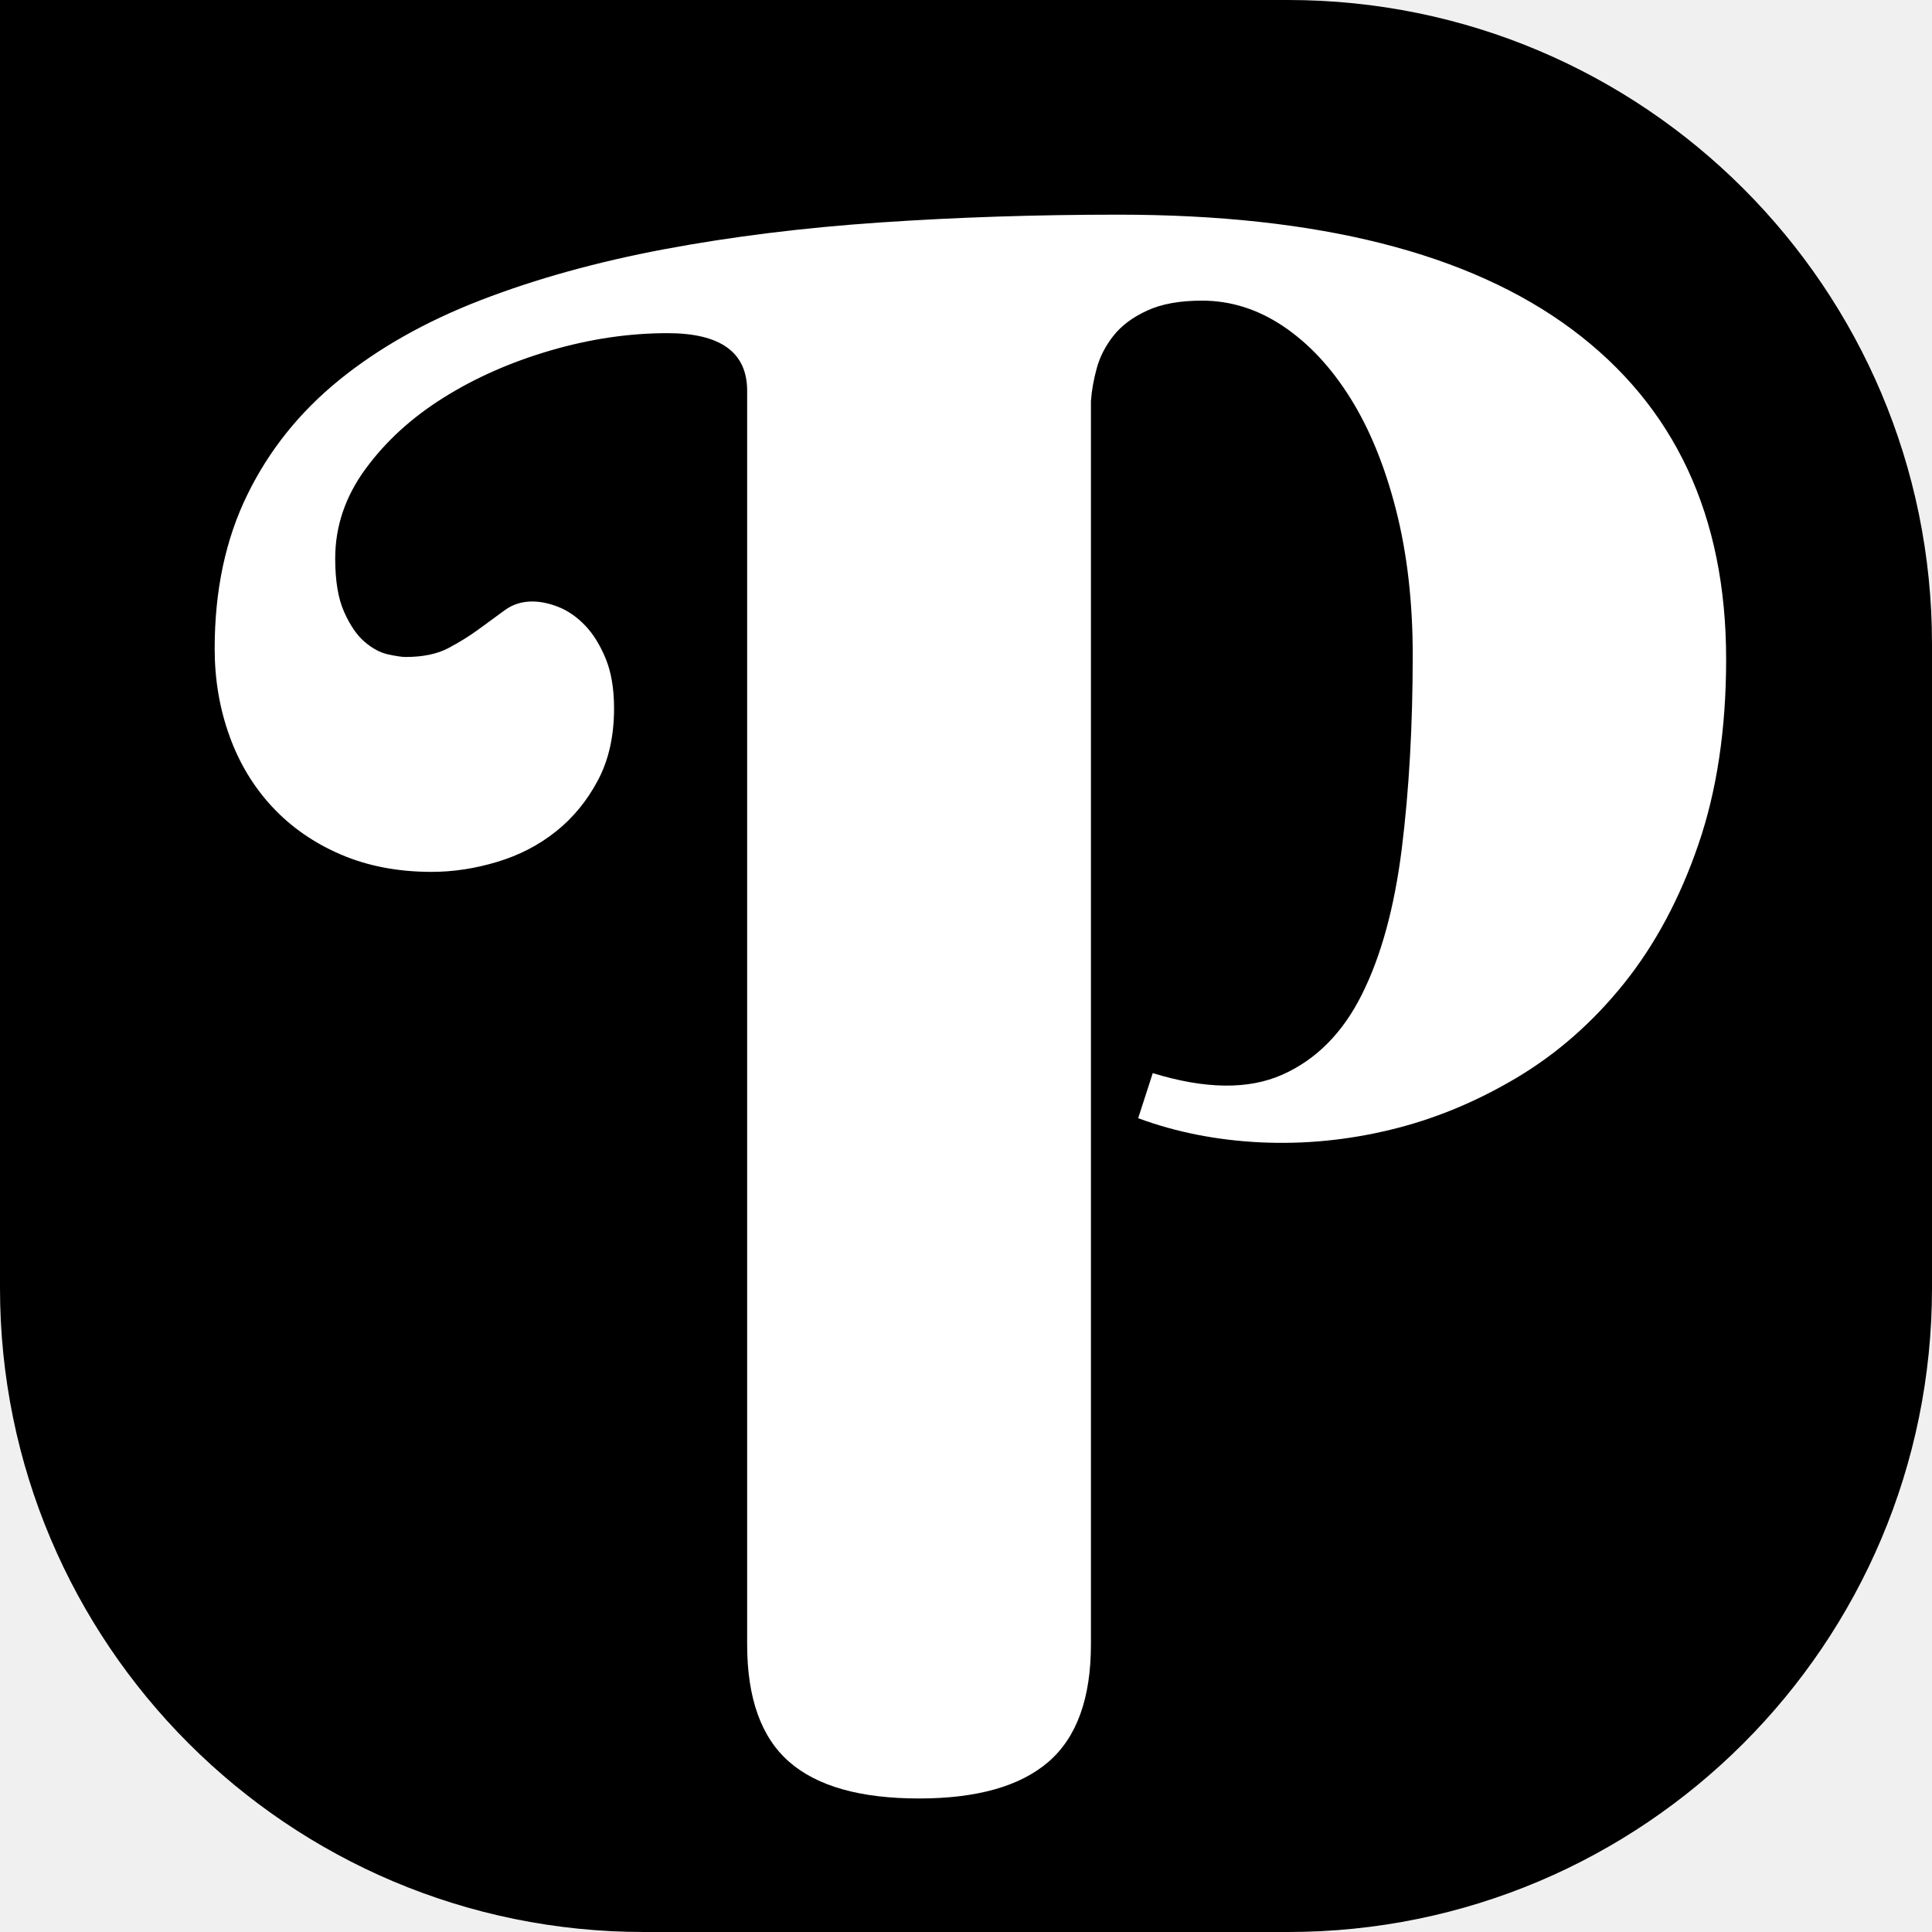
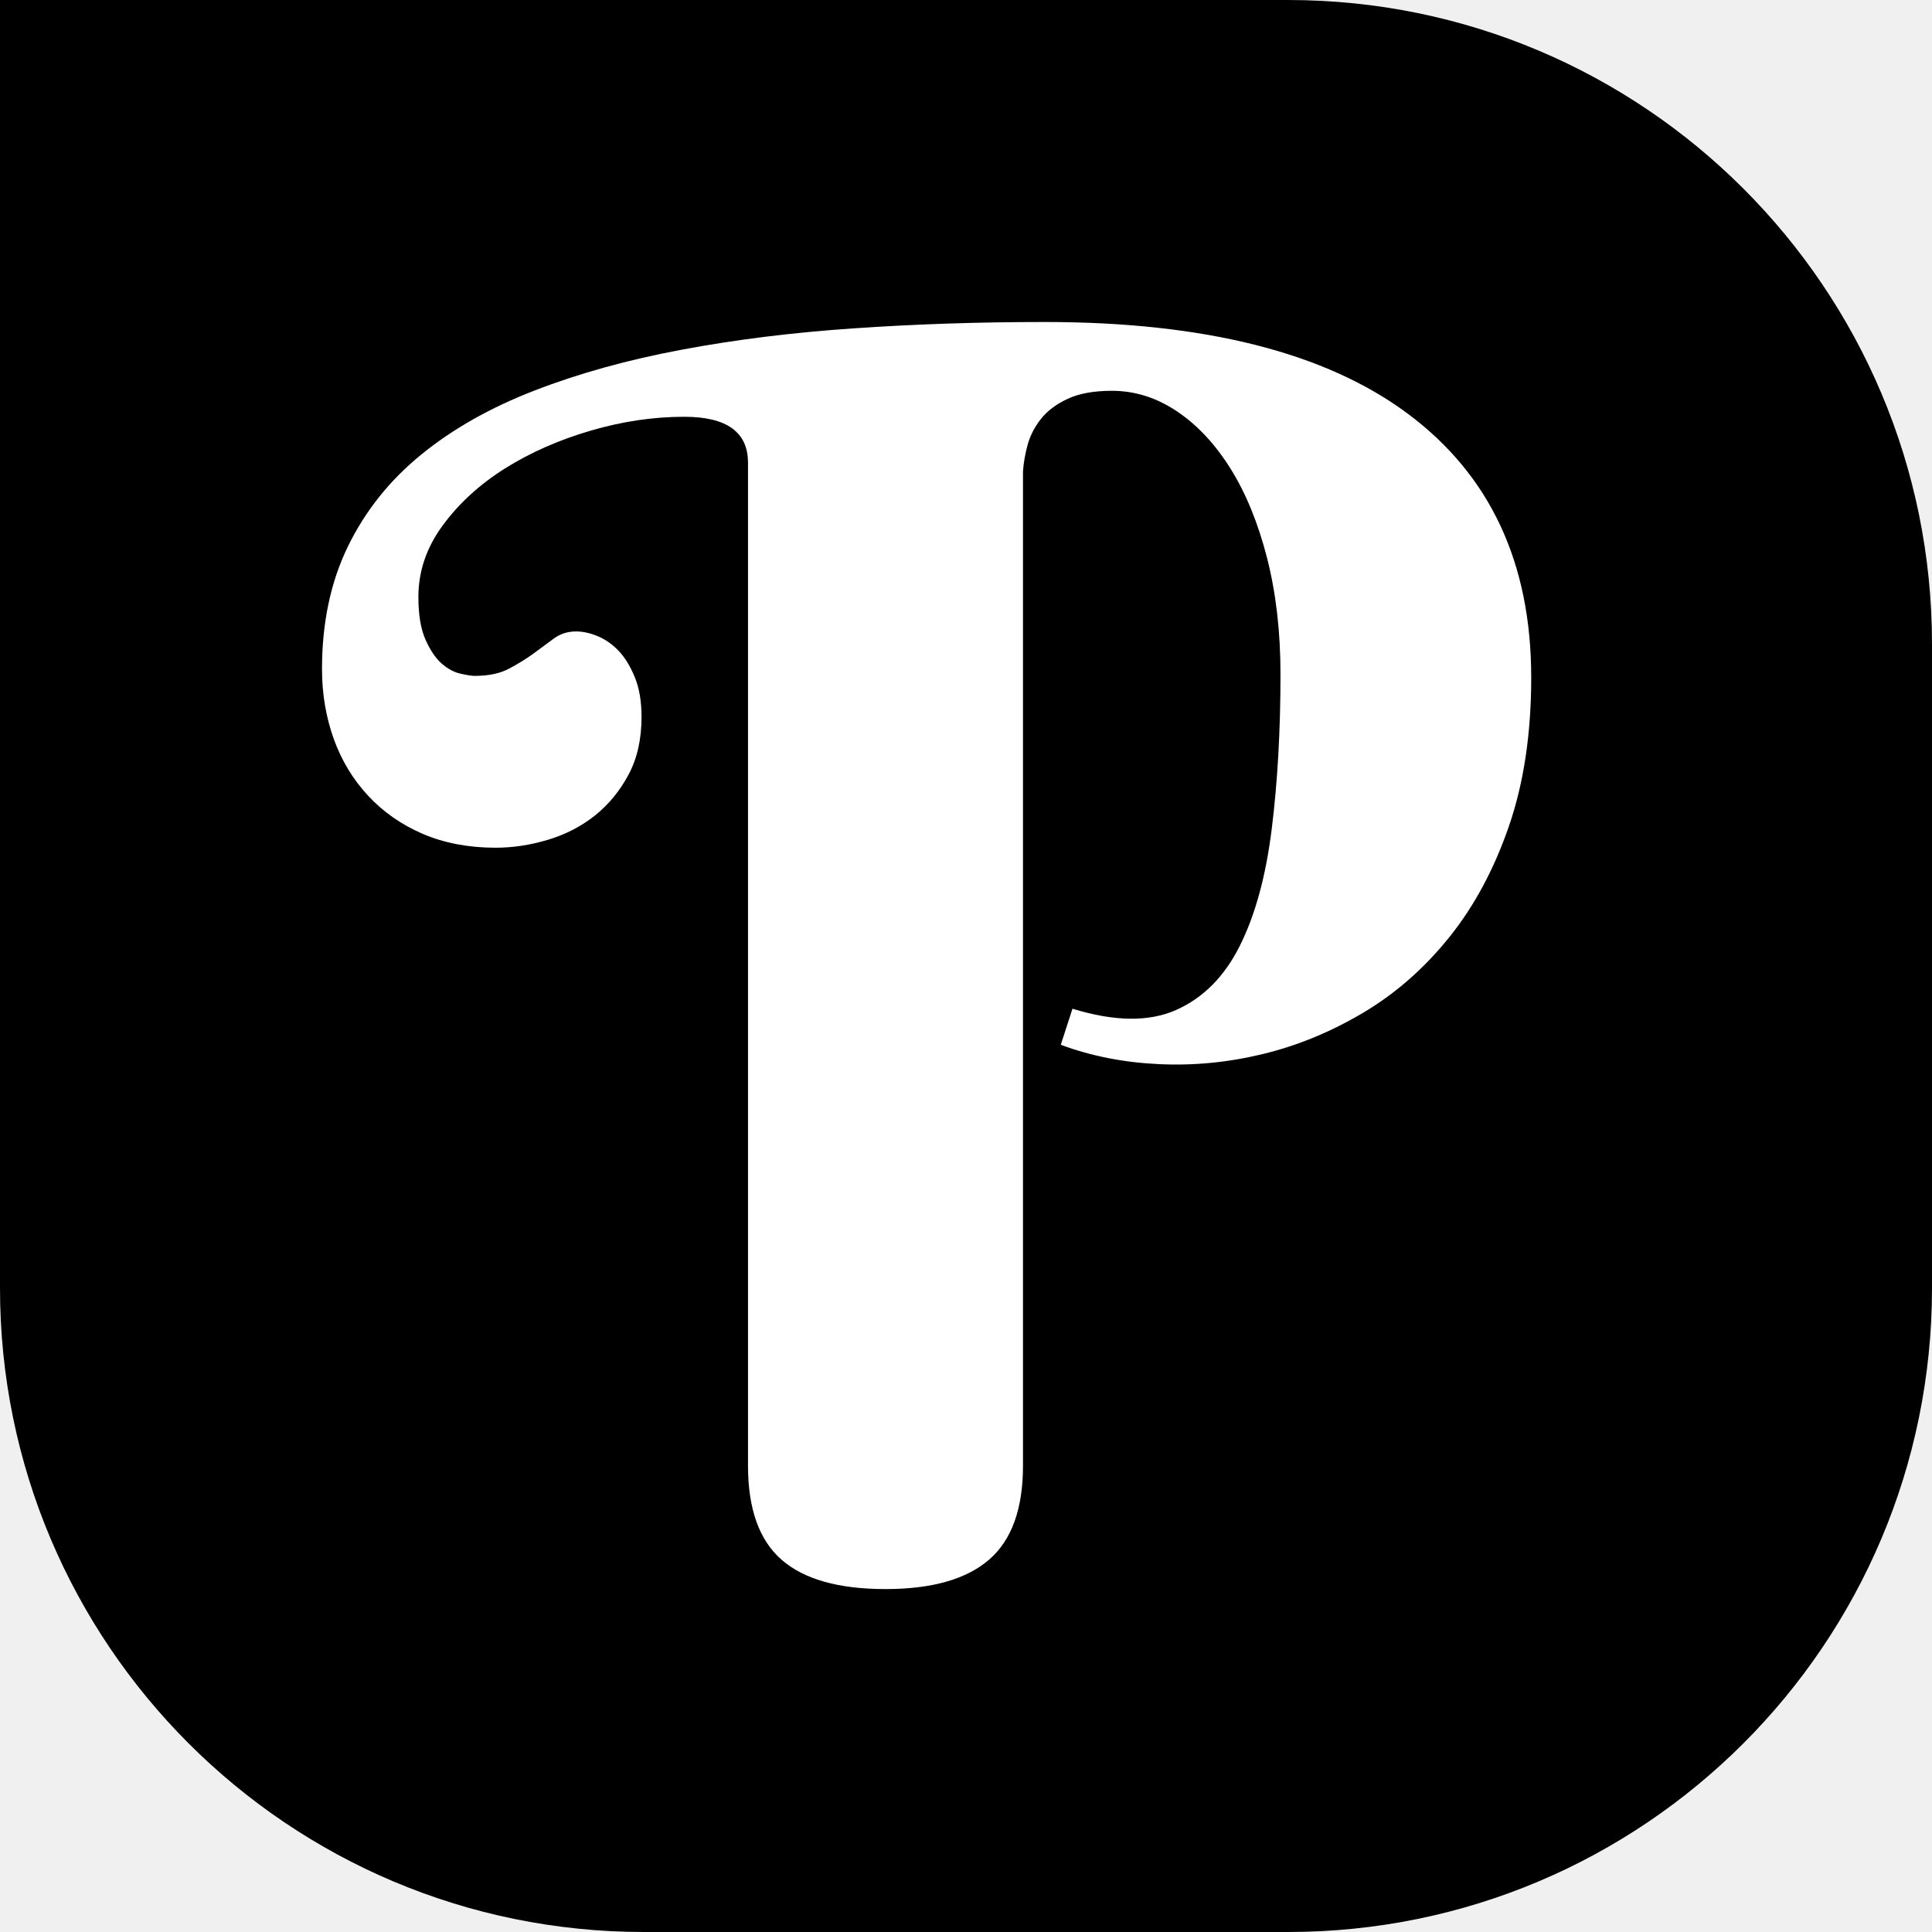
<svg xmlns="http://www.w3.org/2000/svg" width="18" height="18" viewBox="0 0 18 18" fill="none">
  <path fill="#000000" d="M0 12L0 0C0 0 0 0 0 0L12 0C15.314 0 18 2.686 18 6L18 12C18 15.314 15.314 18 12 18L6 18C2.686 18 0 15.314 0 12Z">
</path>
  <g>
-     <path fill="#FFFFFF" d="M10.164 15.32Q10.164 16.072 9.769 16.414Q9.373 16.756 8.562 16.756Q7.742 16.756 7.352 16.414Q6.961 16.072 6.961 15.32L6.961 3.641Q6.961 3.104 6.219 3.104Q5.682 3.104 5.13 3.265Q4.578 3.426 4.134 3.704Q3.689 3.982 3.406 4.368Q3.123 4.754 3.123 5.203Q3.123 5.516 3.206 5.701Q3.289 5.887 3.396 5.979Q3.504 6.072 3.616 6.097Q3.729 6.121 3.777 6.121Q4.021 6.121 4.178 6.038Q4.334 5.955 4.461 5.862Q4.588 5.77 4.7 5.687Q4.812 5.604 4.959 5.604Q5.076 5.604 5.208 5.657Q5.34 5.711 5.452 5.828Q5.564 5.945 5.643 6.136Q5.721 6.326 5.721 6.6Q5.721 6.99 5.569 7.273Q5.418 7.557 5.179 7.747Q4.939 7.938 4.632 8.03Q4.324 8.123 4.021 8.123Q3.553 8.123 3.177 7.962Q2.801 7.801 2.537 7.518Q2.273 7.234 2.137 6.854Q2 6.473 2 6.043Q2 5.232 2.303 4.612Q2.605 3.992 3.157 3.543Q3.709 3.094 4.48 2.796Q5.252 2.498 6.189 2.322Q7.127 2.146 8.196 2.073Q9.266 2 10.418 2Q13.211 2 14.646 3.069Q16.082 4.139 16.082 6.141Q16.082 7.117 15.823 7.869Q15.565 8.621 15.13 9.163Q14.695 9.705 14.129 10.042Q13.562 10.379 12.957 10.525Q12.352 10.672 11.741 10.643Q11.131 10.613 10.604 10.418L10.74 9.998Q11.473 10.223 11.946 10.013Q12.42 9.803 12.688 9.266Q12.957 8.729 13.06 7.908Q13.162 7.088 13.162 6.102Q13.162 5.359 13.006 4.749Q12.85 4.139 12.581 3.709Q12.312 3.279 11.956 3.04Q11.6 2.801 11.199 2.801Q10.887 2.801 10.687 2.894Q10.486 2.986 10.374 3.128Q10.262 3.27 10.218 3.431Q10.174 3.592 10.164 3.738L10.164 15.32Z">
+     <path fill="#FFFFFF" d="M9.531 13.656Q9.531 14.258 9.215 14.531Q8.898 14.805 8.25 14.805Q7.594 14.805 7.281 14.531Q6.969 14.258 6.969 13.656L6.969 4.312Q6.969 3.883 6.375 3.883Q5.945 3.883 5.504 4.012Q5.062 4.141 4.707 4.363Q4.352 4.586 4.125 4.895Q3.898 5.203 3.898 5.562Q3.898 5.812 3.965 5.961Q4.031 6.109 4.117 6.184Q4.203 6.258 4.293 6.277Q4.383 6.297 4.422 6.297Q4.617 6.297 4.742 6.23Q4.867 6.164 4.969 6.09Q5.07 6.016 5.16 5.949Q5.25 5.883 5.367 5.883Q5.461 5.883 5.566 5.926Q5.672 5.969 5.762 6.062Q5.852 6.156 5.914 6.309Q5.977 6.461 5.977 6.68Q5.977 6.992 5.855 7.219Q5.734 7.445 5.543 7.598Q5.352 7.75 5.105 7.824Q4.859 7.898 4.617 7.898Q4.242 7.898 3.941 7.77Q3.641 7.641 3.43 7.414Q3.219 7.188 3.109 6.883Q3 6.578 3 6.234Q3 5.586 3.242 5.09Q3.484 4.594 3.926 4.234Q4.367 3.875 4.984 3.637Q5.602 3.398 6.352 3.258Q7.102 3.117 7.957 3.059Q8.812 3 9.734 3Q11.969 3 13.117 3.855Q14.266 4.711 14.266 6.312Q14.266 7.094 14.059 7.695Q13.852 8.297 13.504 8.73Q13.156 9.164 12.703 9.434Q12.25 9.703 11.766 9.82Q11.281 9.938 10.793 9.914Q10.305 9.891 9.883 9.734L9.992 9.398Q10.578 9.578 10.957 9.41Q11.336 9.242 11.551 8.812Q11.766 8.383 11.848 7.727Q11.93 7.07 11.93 6.281Q11.93 5.688 11.805 5.199Q11.68 4.711 11.465 4.367Q11.25 4.023 10.965 3.832Q10.68 3.641 10.359 3.641Q10.109 3.641 9.949 3.715Q9.789 3.789 9.699 3.902Q9.609 4.016 9.574 4.145Q9.539 4.273 9.531 4.391L9.531 13.656Z">
</path>
  </g>
</svg>
